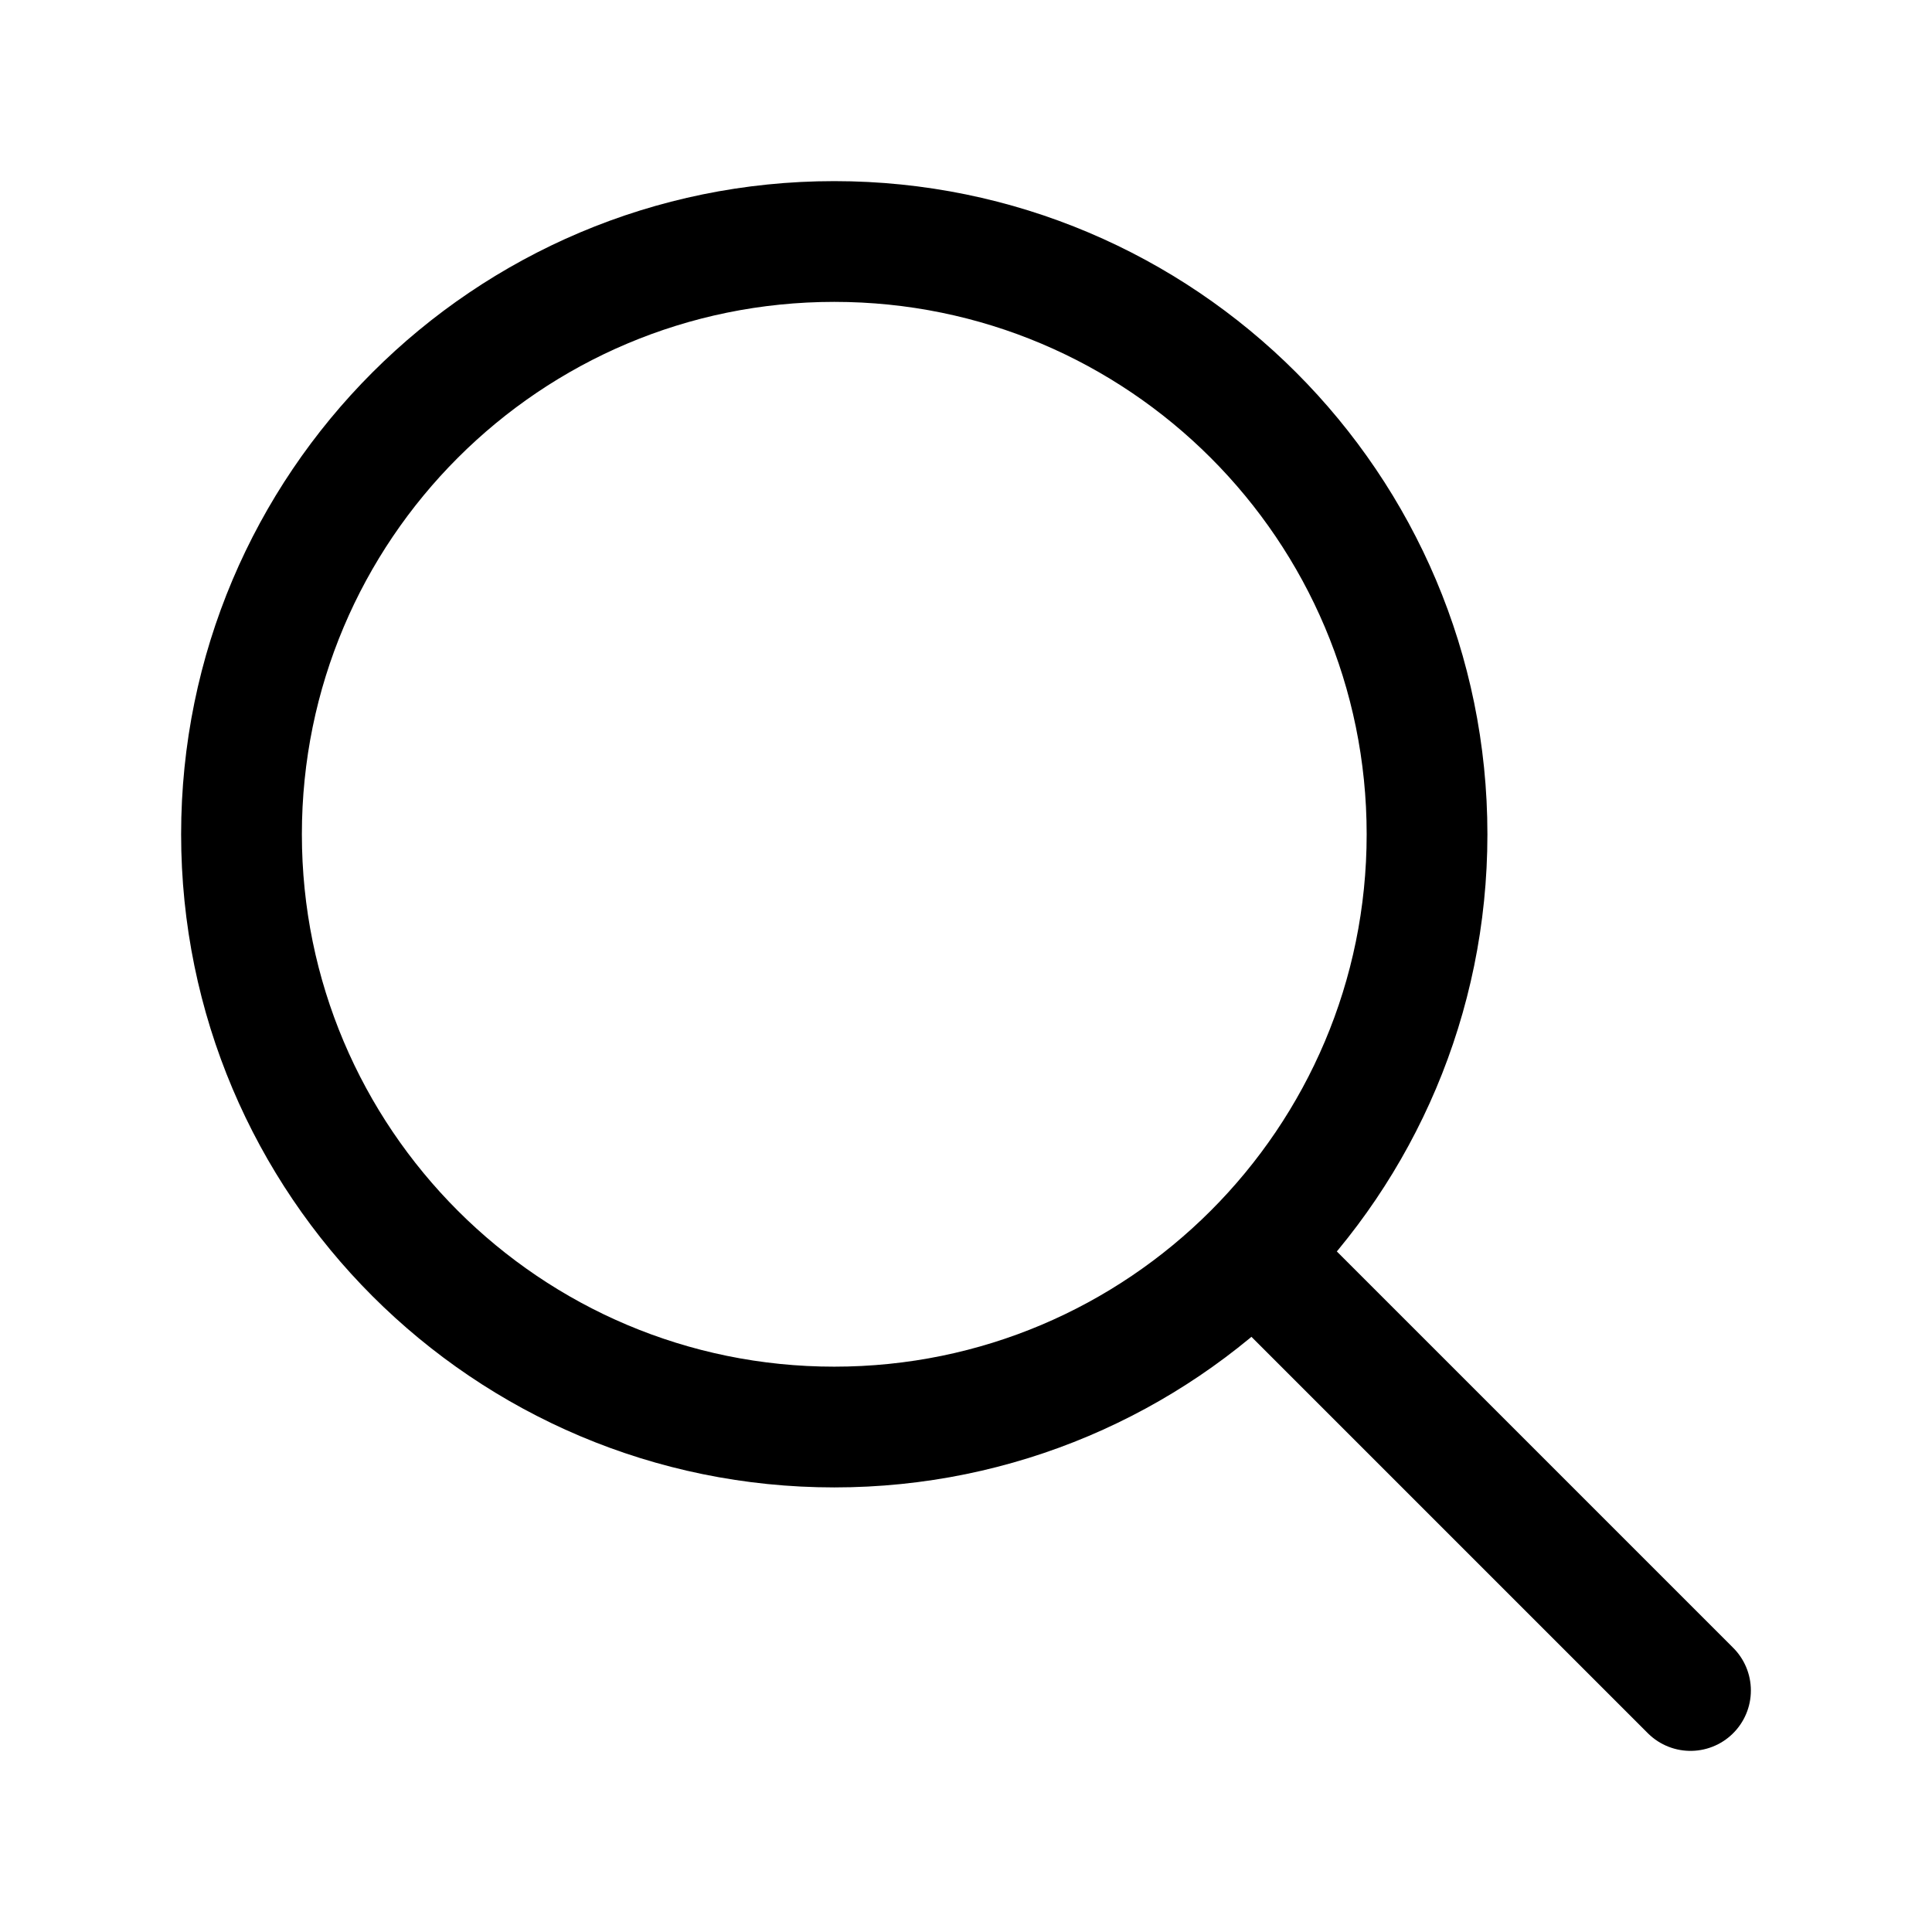
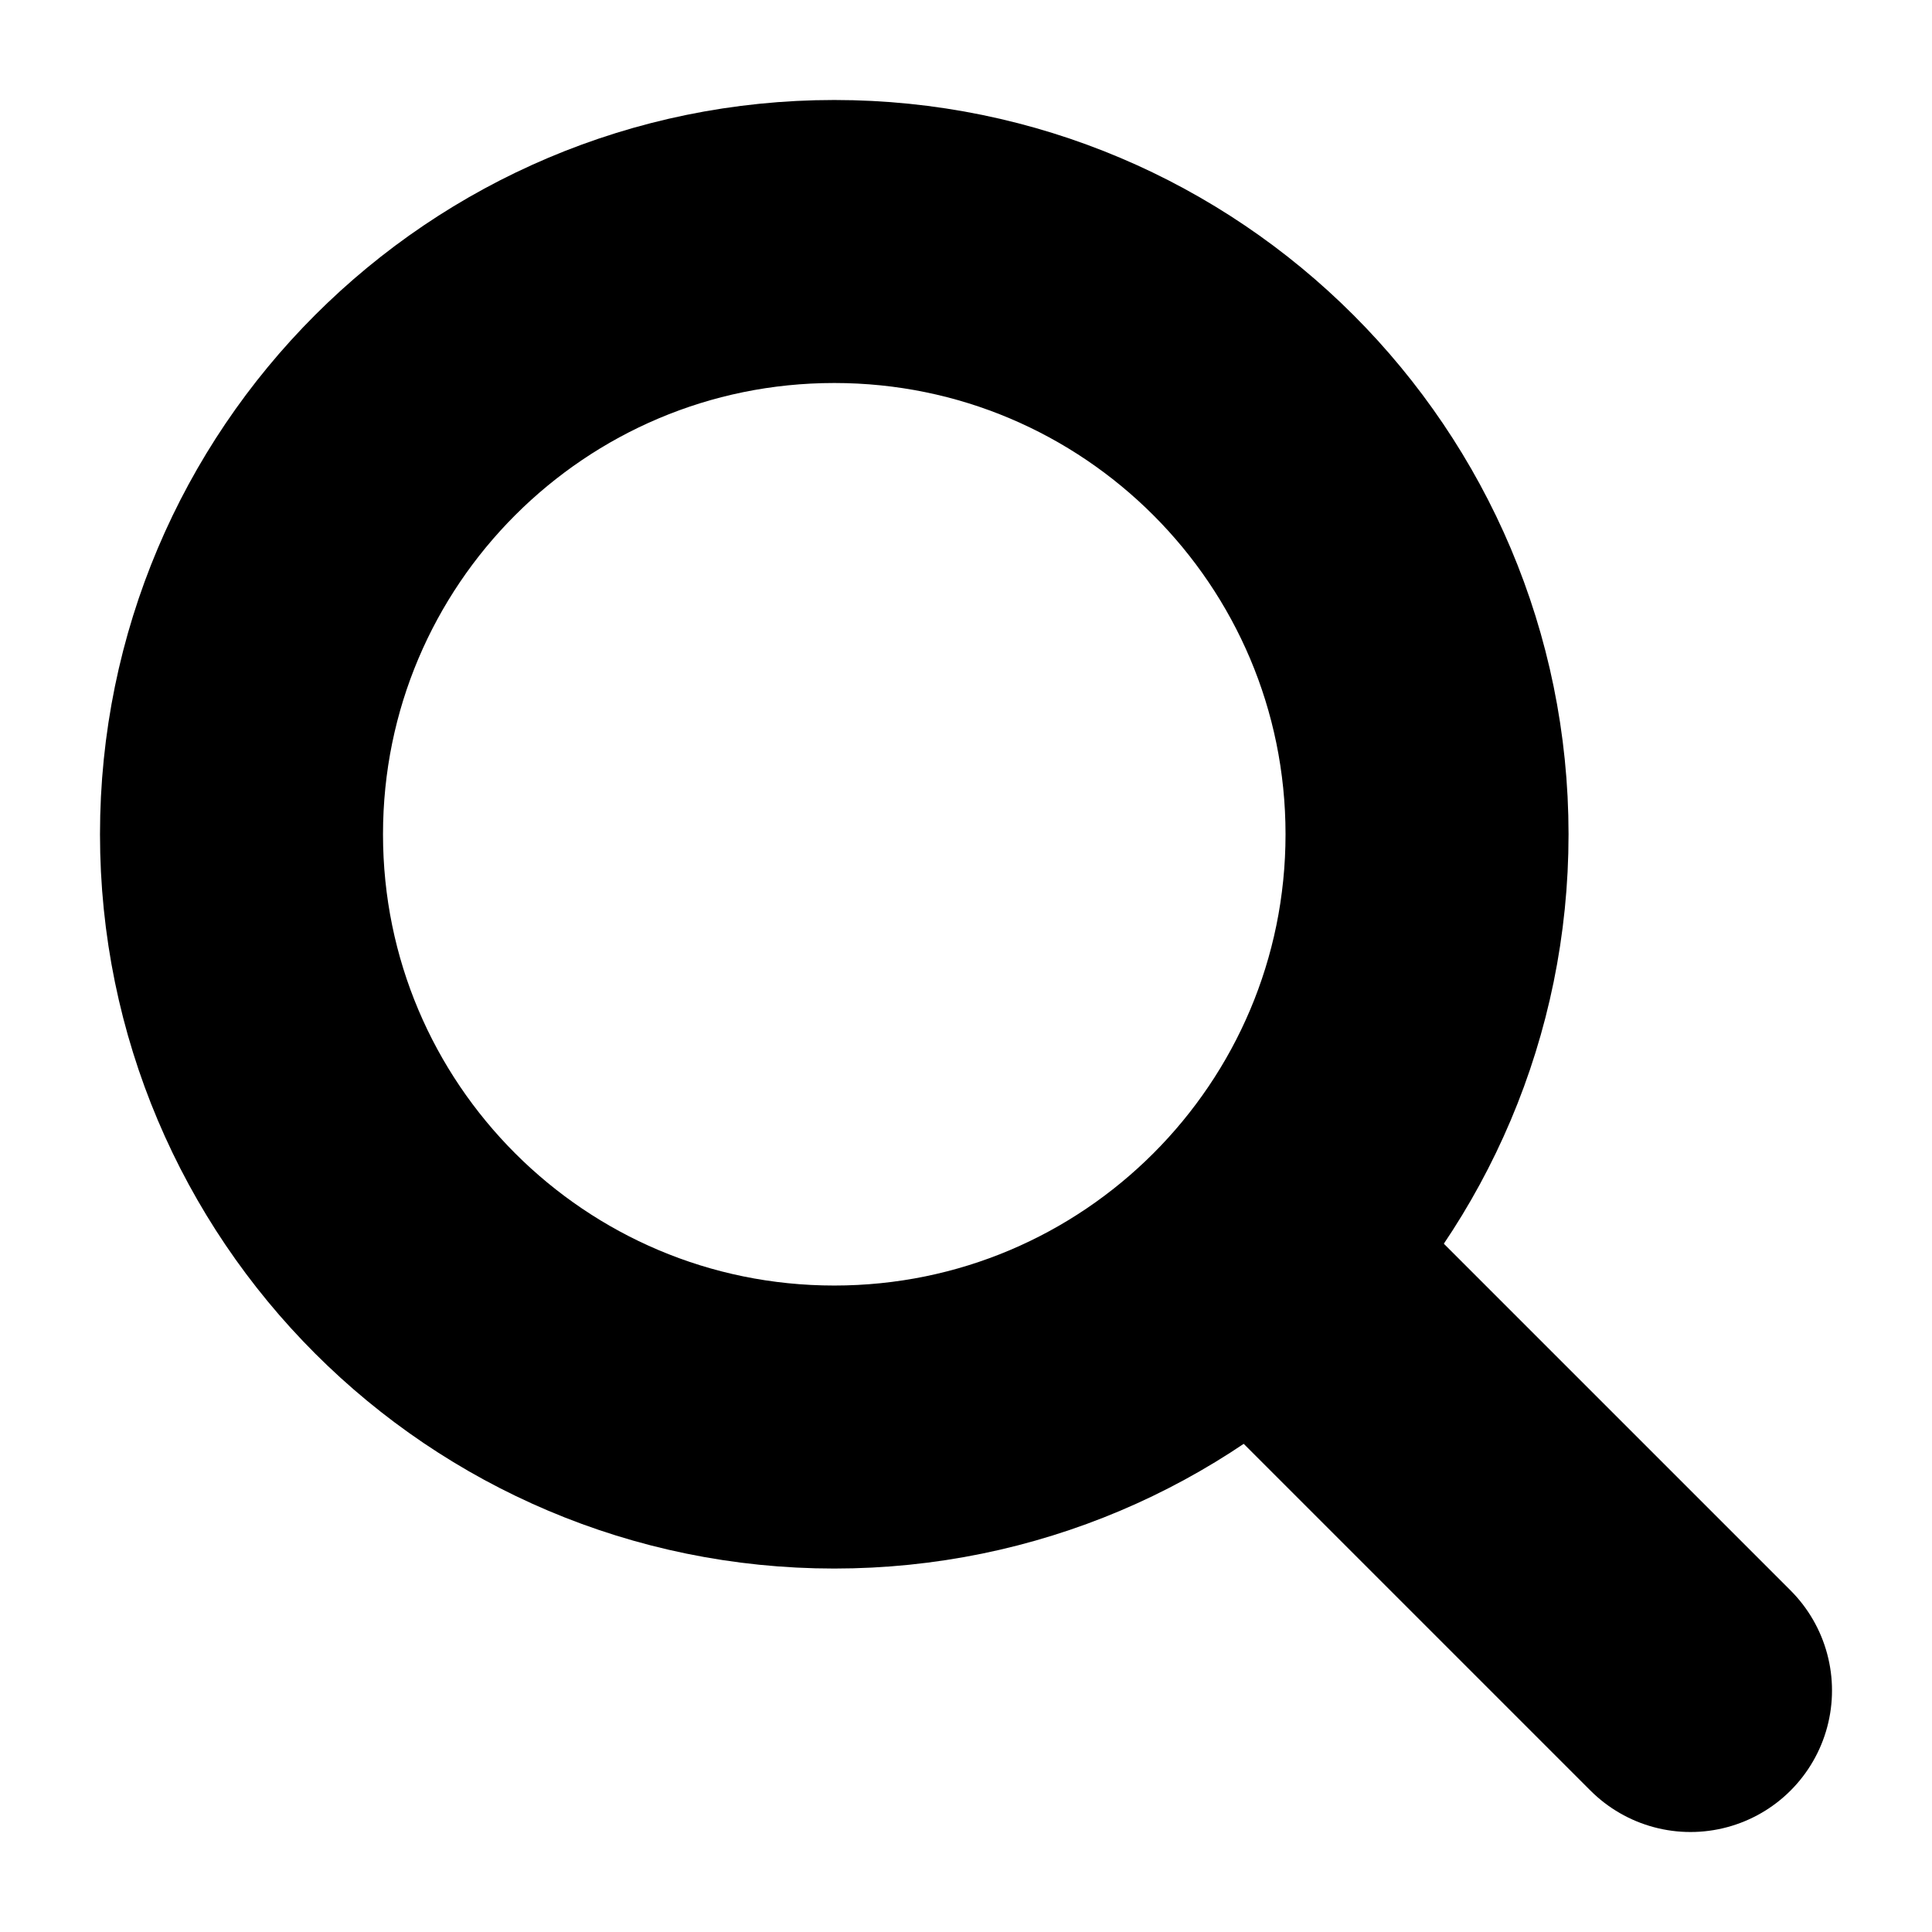
<svg xmlns="http://www.w3.org/2000/svg" class="ionicon" viewBox="0 0 512 512">
-   <path d="M221.09 64a157.09 157.09 0 10157.09 157.09A157.1 157.1 0 00221.09 64z" fill="none" stroke="currentColor" stroke-miterlimit="10" stroke-width="32" />
-   <path fill="none" stroke="currentColor" stroke-linecap="round" stroke-miterlimit="10" stroke-width="32" d="M338.29 338.29L448 448" />
+   <path d="M221.09 64a157.09 157.09 0 10157.09 157.09A157.1 157.1 0 00221.09 64z" fill="none" stroke="currentColor" stroke-miterlimit="10" stroke-width="75" />
+   <path fill="none" stroke="currentColor" stroke-linecap="round" stroke-miterlimit="10" stroke-width="75" d="M338.29 338.29L448 448" />
</svg>
